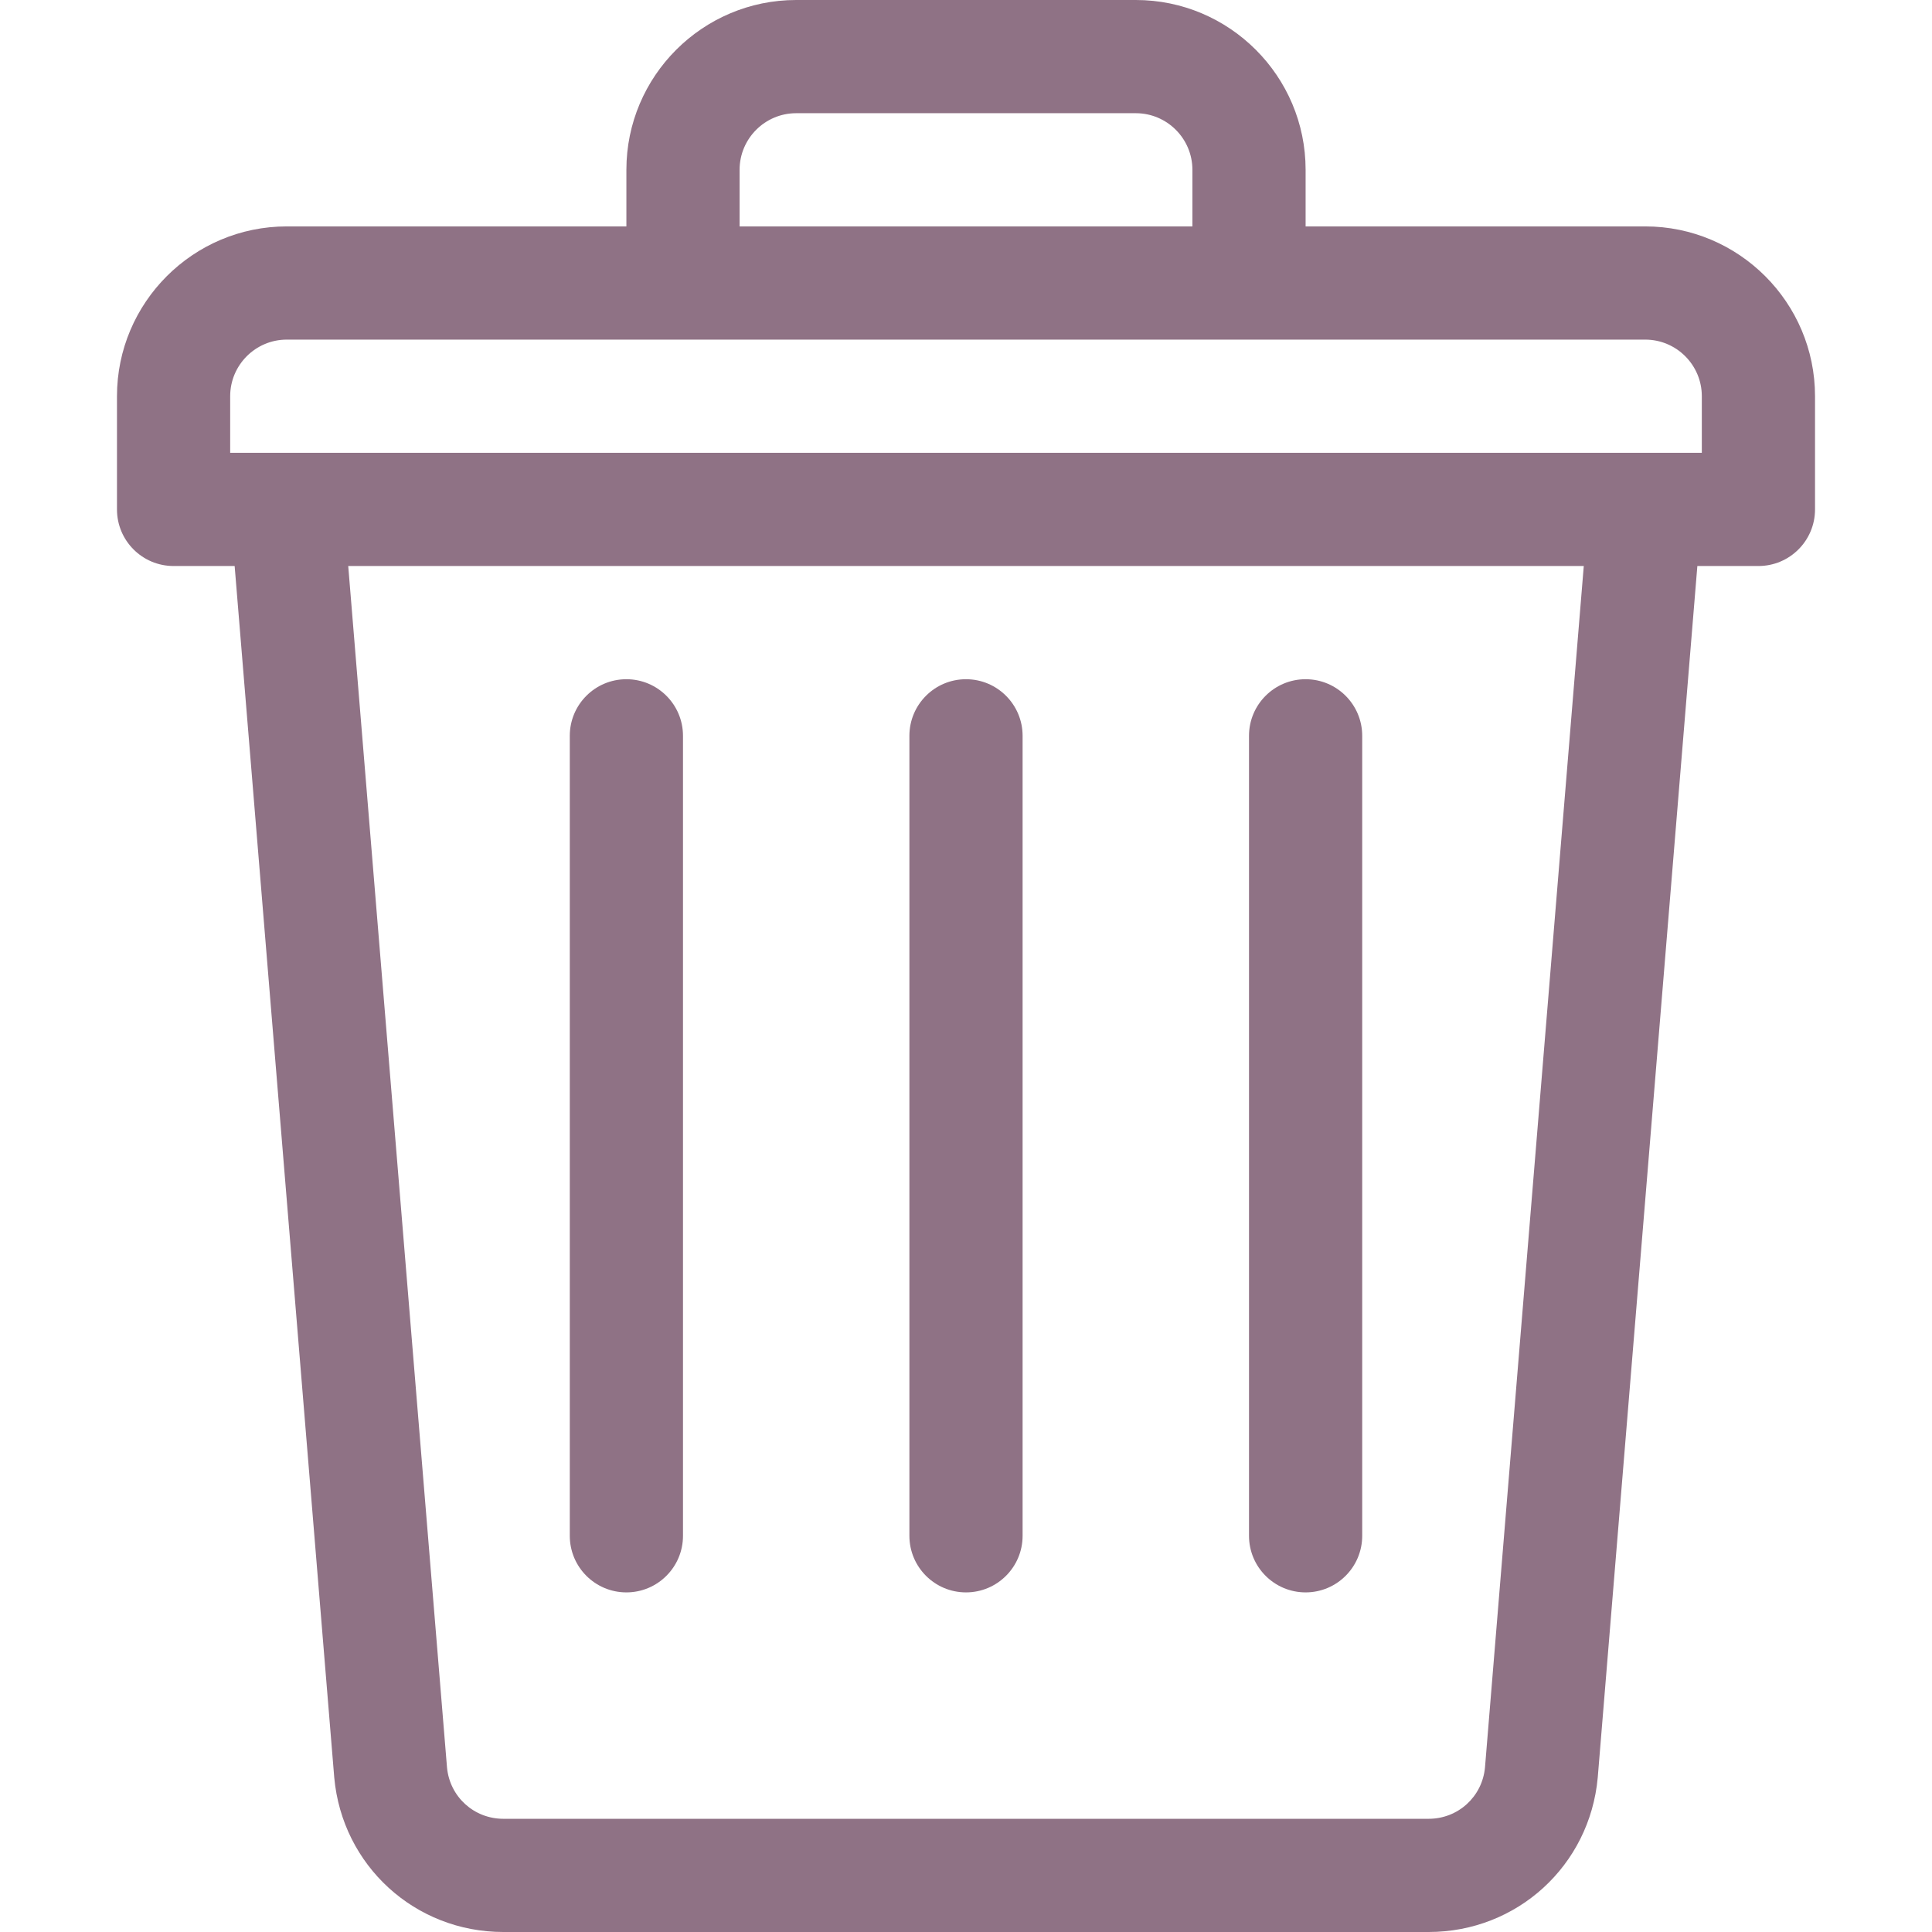
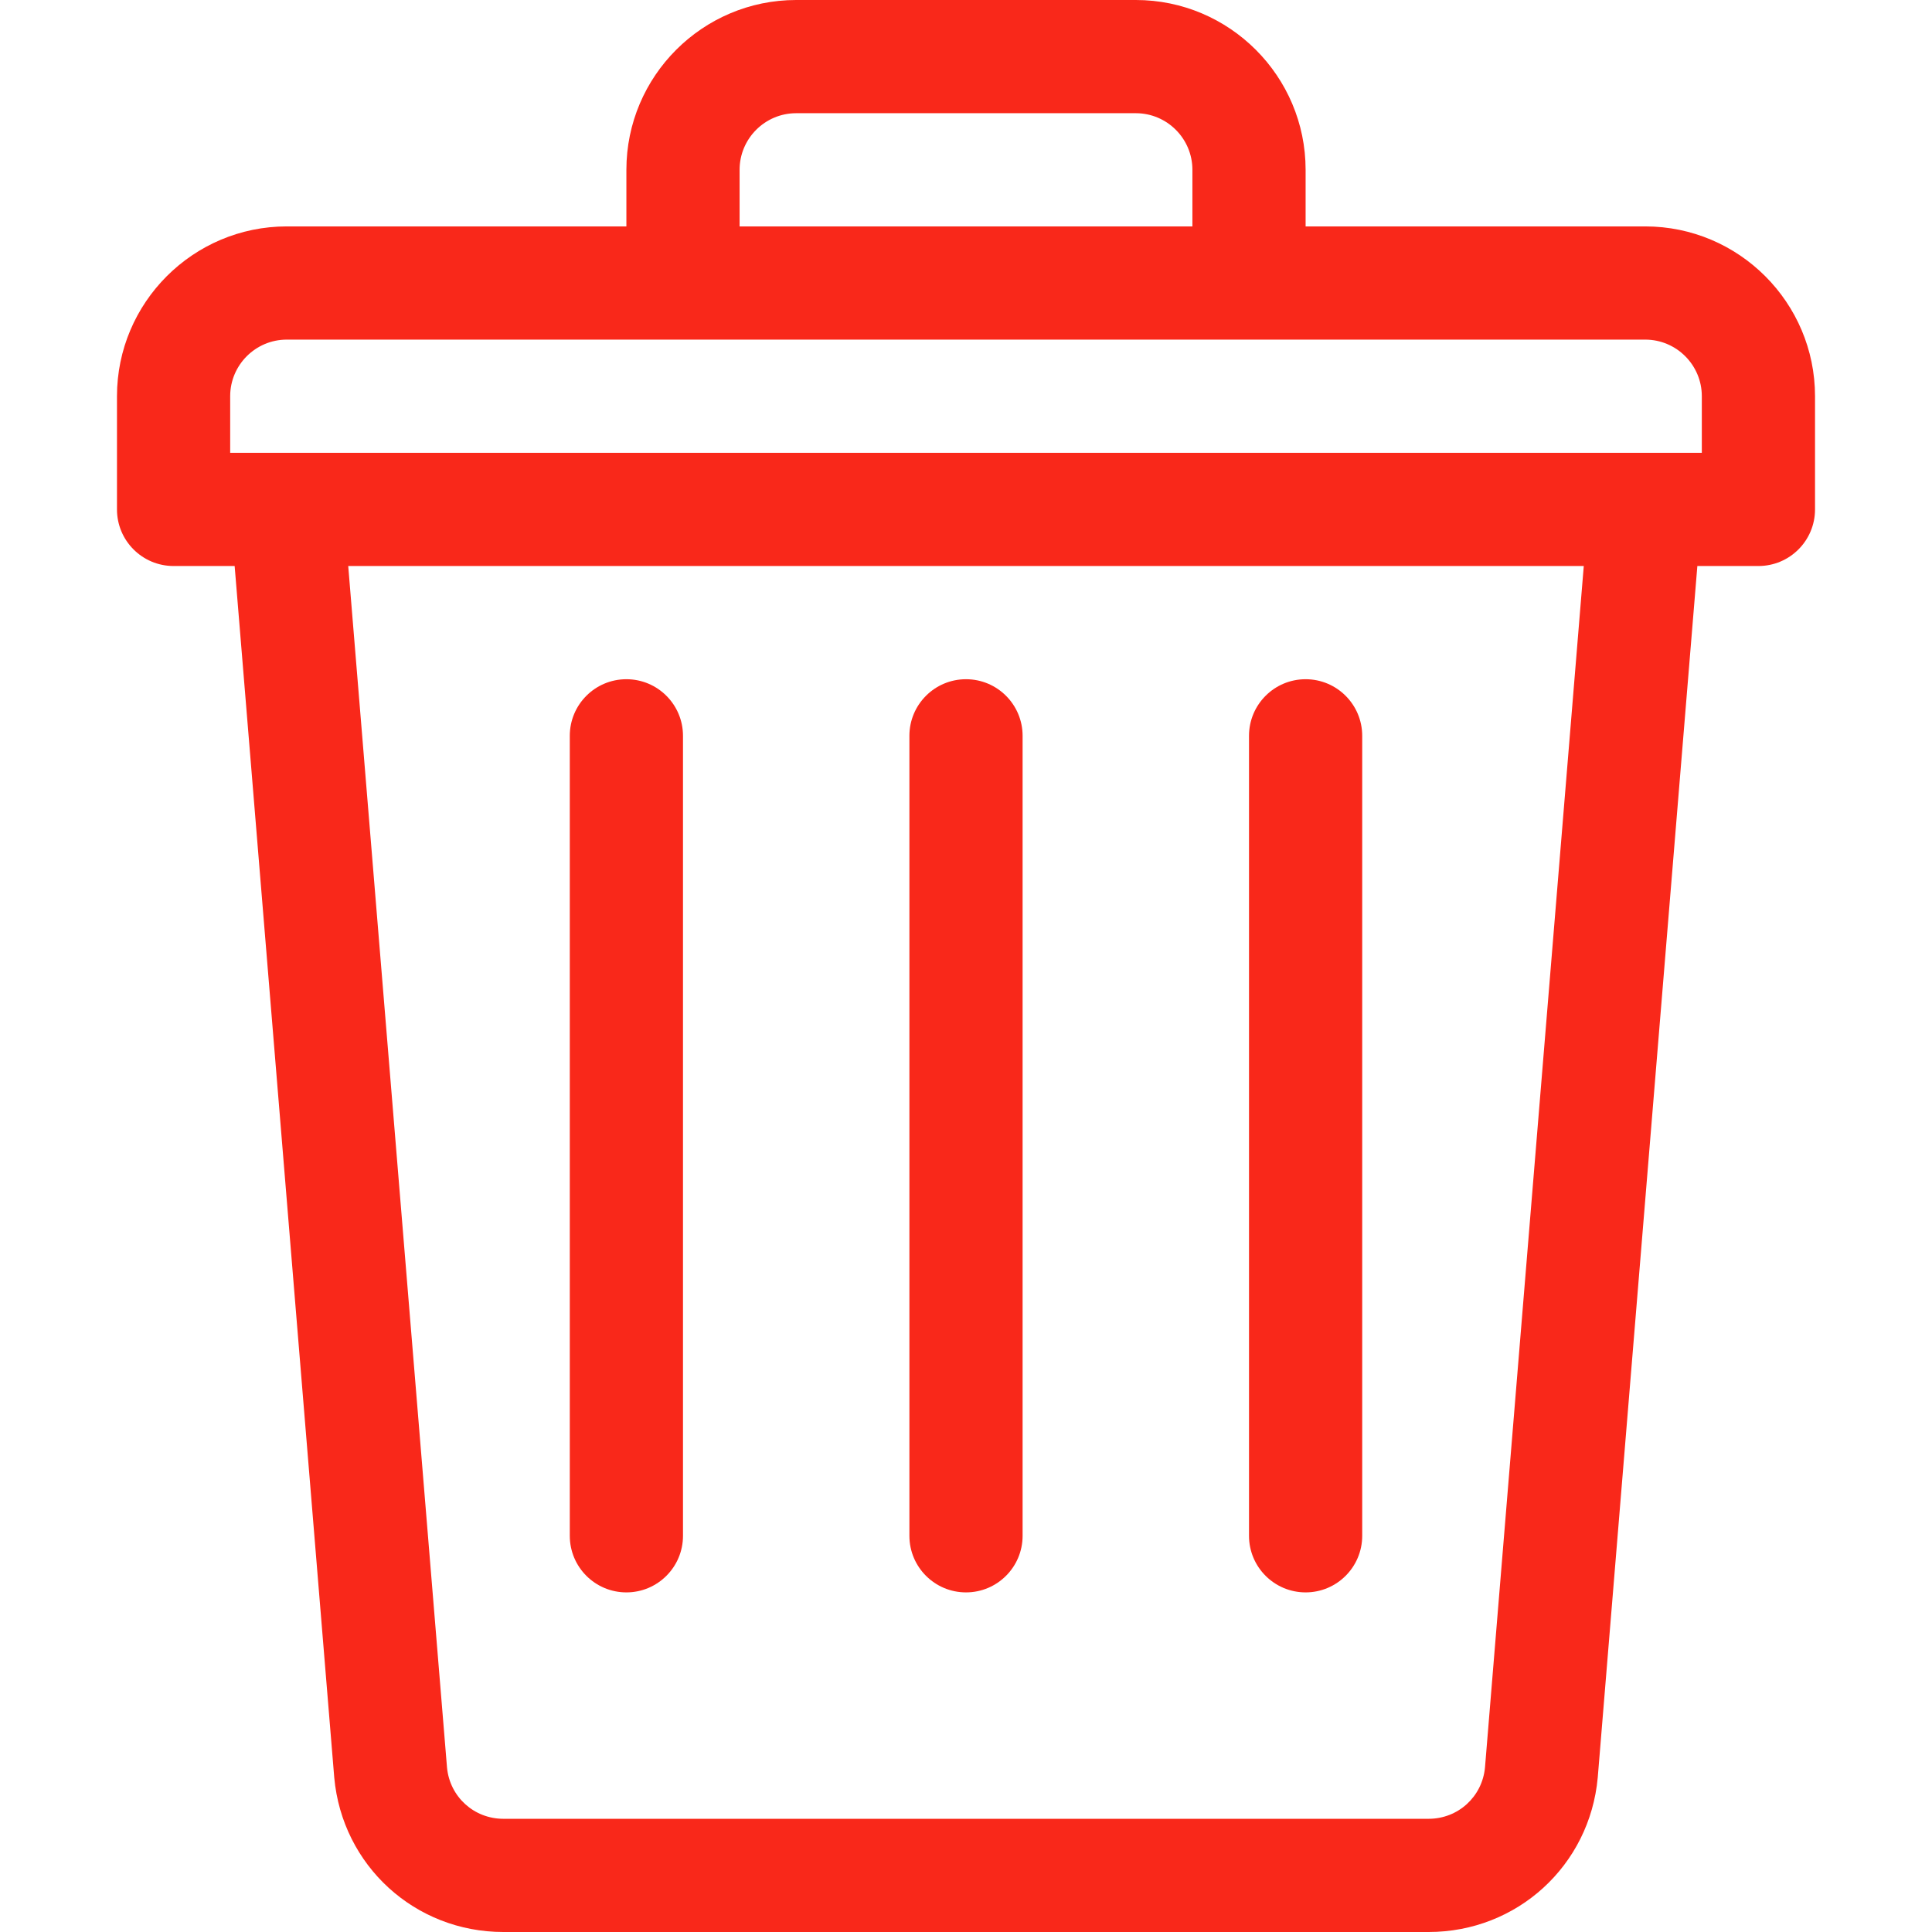
<svg xmlns="http://www.w3.org/2000/svg" version="1.1" id="Capa_1" x="0px" y="0px" viewBox="0 0 512 512" style="enable-background:new 0 0 512 512;" xml:space="preserve" width="512px" height="512px">
  <g>
    <g>
-       <path d="M436,60h-90V45c0-24.813-20.187-45-45-45h-90c-24.813,0-45,20.187-45,45v15H76c-24.813,0-45,20.187-45,45v30    c0,8.284,6.716,15,15,15h16.183L88.57,470.945c0.003,0.043,0.007,0.086,0.011,0.129C90.703,494.406,109.97,512,133.396,512    h245.207c23.427,0,42.693-17.594,44.815-40.926c0.004-0.043,0.008-0.086,0.011-0.129L449.817,150H466c8.284,0,15-6.716,15-15v-30    C481,80.187,460.813,60,436,60z M196,45c0-8.271,6.729-15,15-15h90c8.271,0,15,6.729,15,15v15H196V45z M393.537,468.408    c-0.729,7.753-7.142,13.592-14.934,13.592H133.396c-7.792,0-14.204-5.839-14.934-13.592L92.284,150h327.432L393.537,468.408z     M451,120h-15H76H61v-15c0-8.271,6.729-15,15-15h105h150h105c8.271,0,15,6.729,15,15V120z" fill="#8F7285" />
+       <path d="M436,60h-90V45c0-24.813-20.187-45-45-45h-90c-24.813,0-45,20.187-45,45v15H76c-24.813,0-45,20.187-45,45v30    c0,8.284,6.716,15,15,15h16.183L88.57,470.945c0.003,0.043,0.007,0.086,0.011,0.129C90.703,494.406,109.97,512,133.396,512    h245.207c23.427,0,42.693-17.594,44.815-40.926c0.004-0.043,0.008-0.086,0.011-0.129L449.817,150H466c8.284,0,15-6.716,15-15v-30    C481,80.187,460.813,60,436,60z M196,45c0-8.271,6.729-15,15-15h90c8.271,0,15,6.729,15,15v15H196V45z M393.537,468.408    c-0.729,7.753-7.142,13.592-14.934,13.592H133.396c-7.792,0-14.204-5.839-14.934-13.592L92.284,150h327.432L393.537,468.408z     M451,120h-15H76H61v-15c0-8.271,6.729-15,15-15h105h150h105c8.271,0,15,6.729,15,15V120z" fill="#f9281a" />
    </g>
  </g>
  <g>
    <g>
-       <path d="M256,180c-8.284,0-15,6.716-15,15v212c0,8.284,6.716,15,15,15s15-6.716,15-15V195C271,186.716,264.284,180,256,180z" fill="#8F7285" />
+       <path d="M256,180c-8.284,0-15,6.716-15,15v212c0,8.284,6.716,15,15,15s15-6.716,15-15V195C271,186.716,264.284,180,256,180z" fill="#f9281a" />
    </g>
  </g>
  <g>
    <g>
-       <path d="M346,180c-8.284,0-15,6.716-15,15v212c0,8.284,6.716,15,15,15s15-6.716,15-15V195C361,186.716,354.284,180,346,180z" fill="#8F7285" />
+       <path d="M346,180c-8.284,0-15,6.716-15,15v212c0,8.284,6.716,15,15,15s15-6.716,15-15V195C361,186.716,354.284,180,346,180z" fill="#f9281a" />
    </g>
  </g>
  <g>
    <g>
-       <path d="M166,180c-8.284,0-15,6.716-15,15v212c0,8.284,6.716,15,15,15s15-6.716,15-15V195C181,186.716,174.284,180,166,180z" fill="#8F7285" />
+       <path d="M166,180c-8.284,0-15,6.716-15,15v212c0,8.284,6.716,15,15,15s15-6.716,15-15V195C181,186.716,174.284,180,166,180z" fill="#f9281a" />
    </g>
  </g>
  <g>
</g>
  <g>
</g>
  <g>
</g>
  <g>
</g>
  <g>
</g>
  <g>
</g>
  <g>
</g>
  <g>
</g>
  <g>
</g>
  <g>
</g>
  <g>
</g>
  <g>
</g>
  <g>
</g>
  <g>
</g>
  <g>
</g>
</svg>
